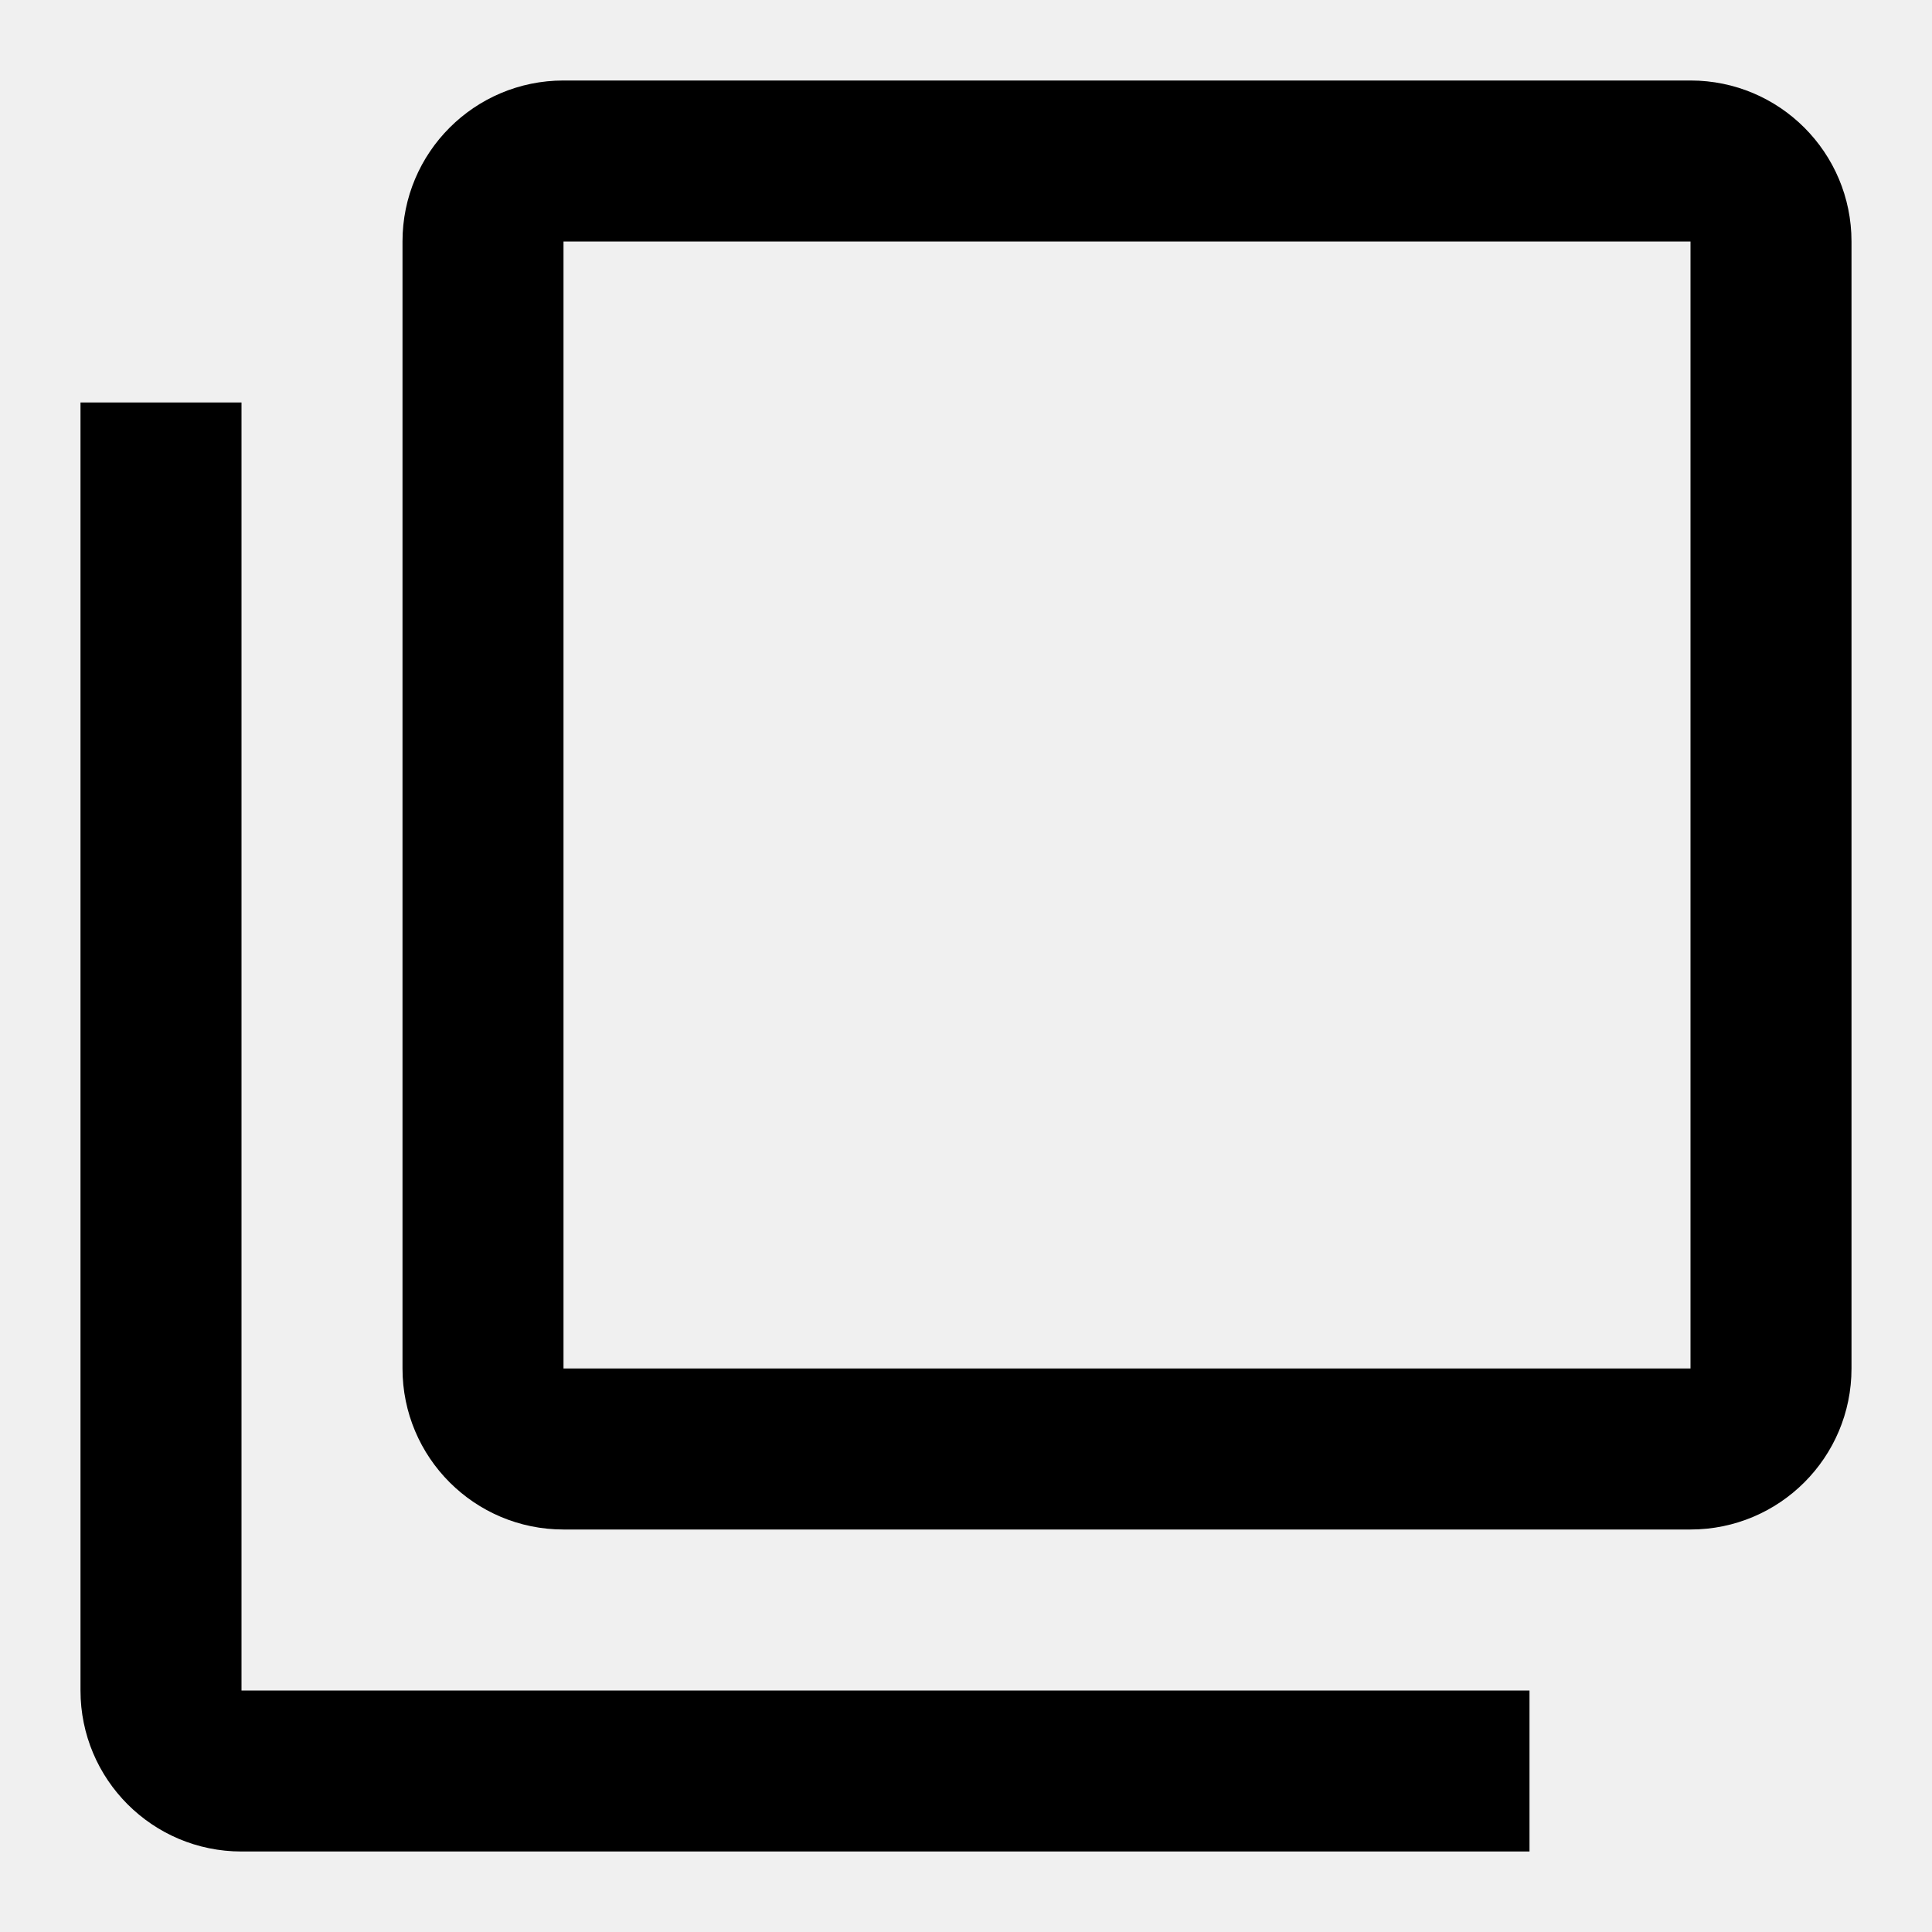
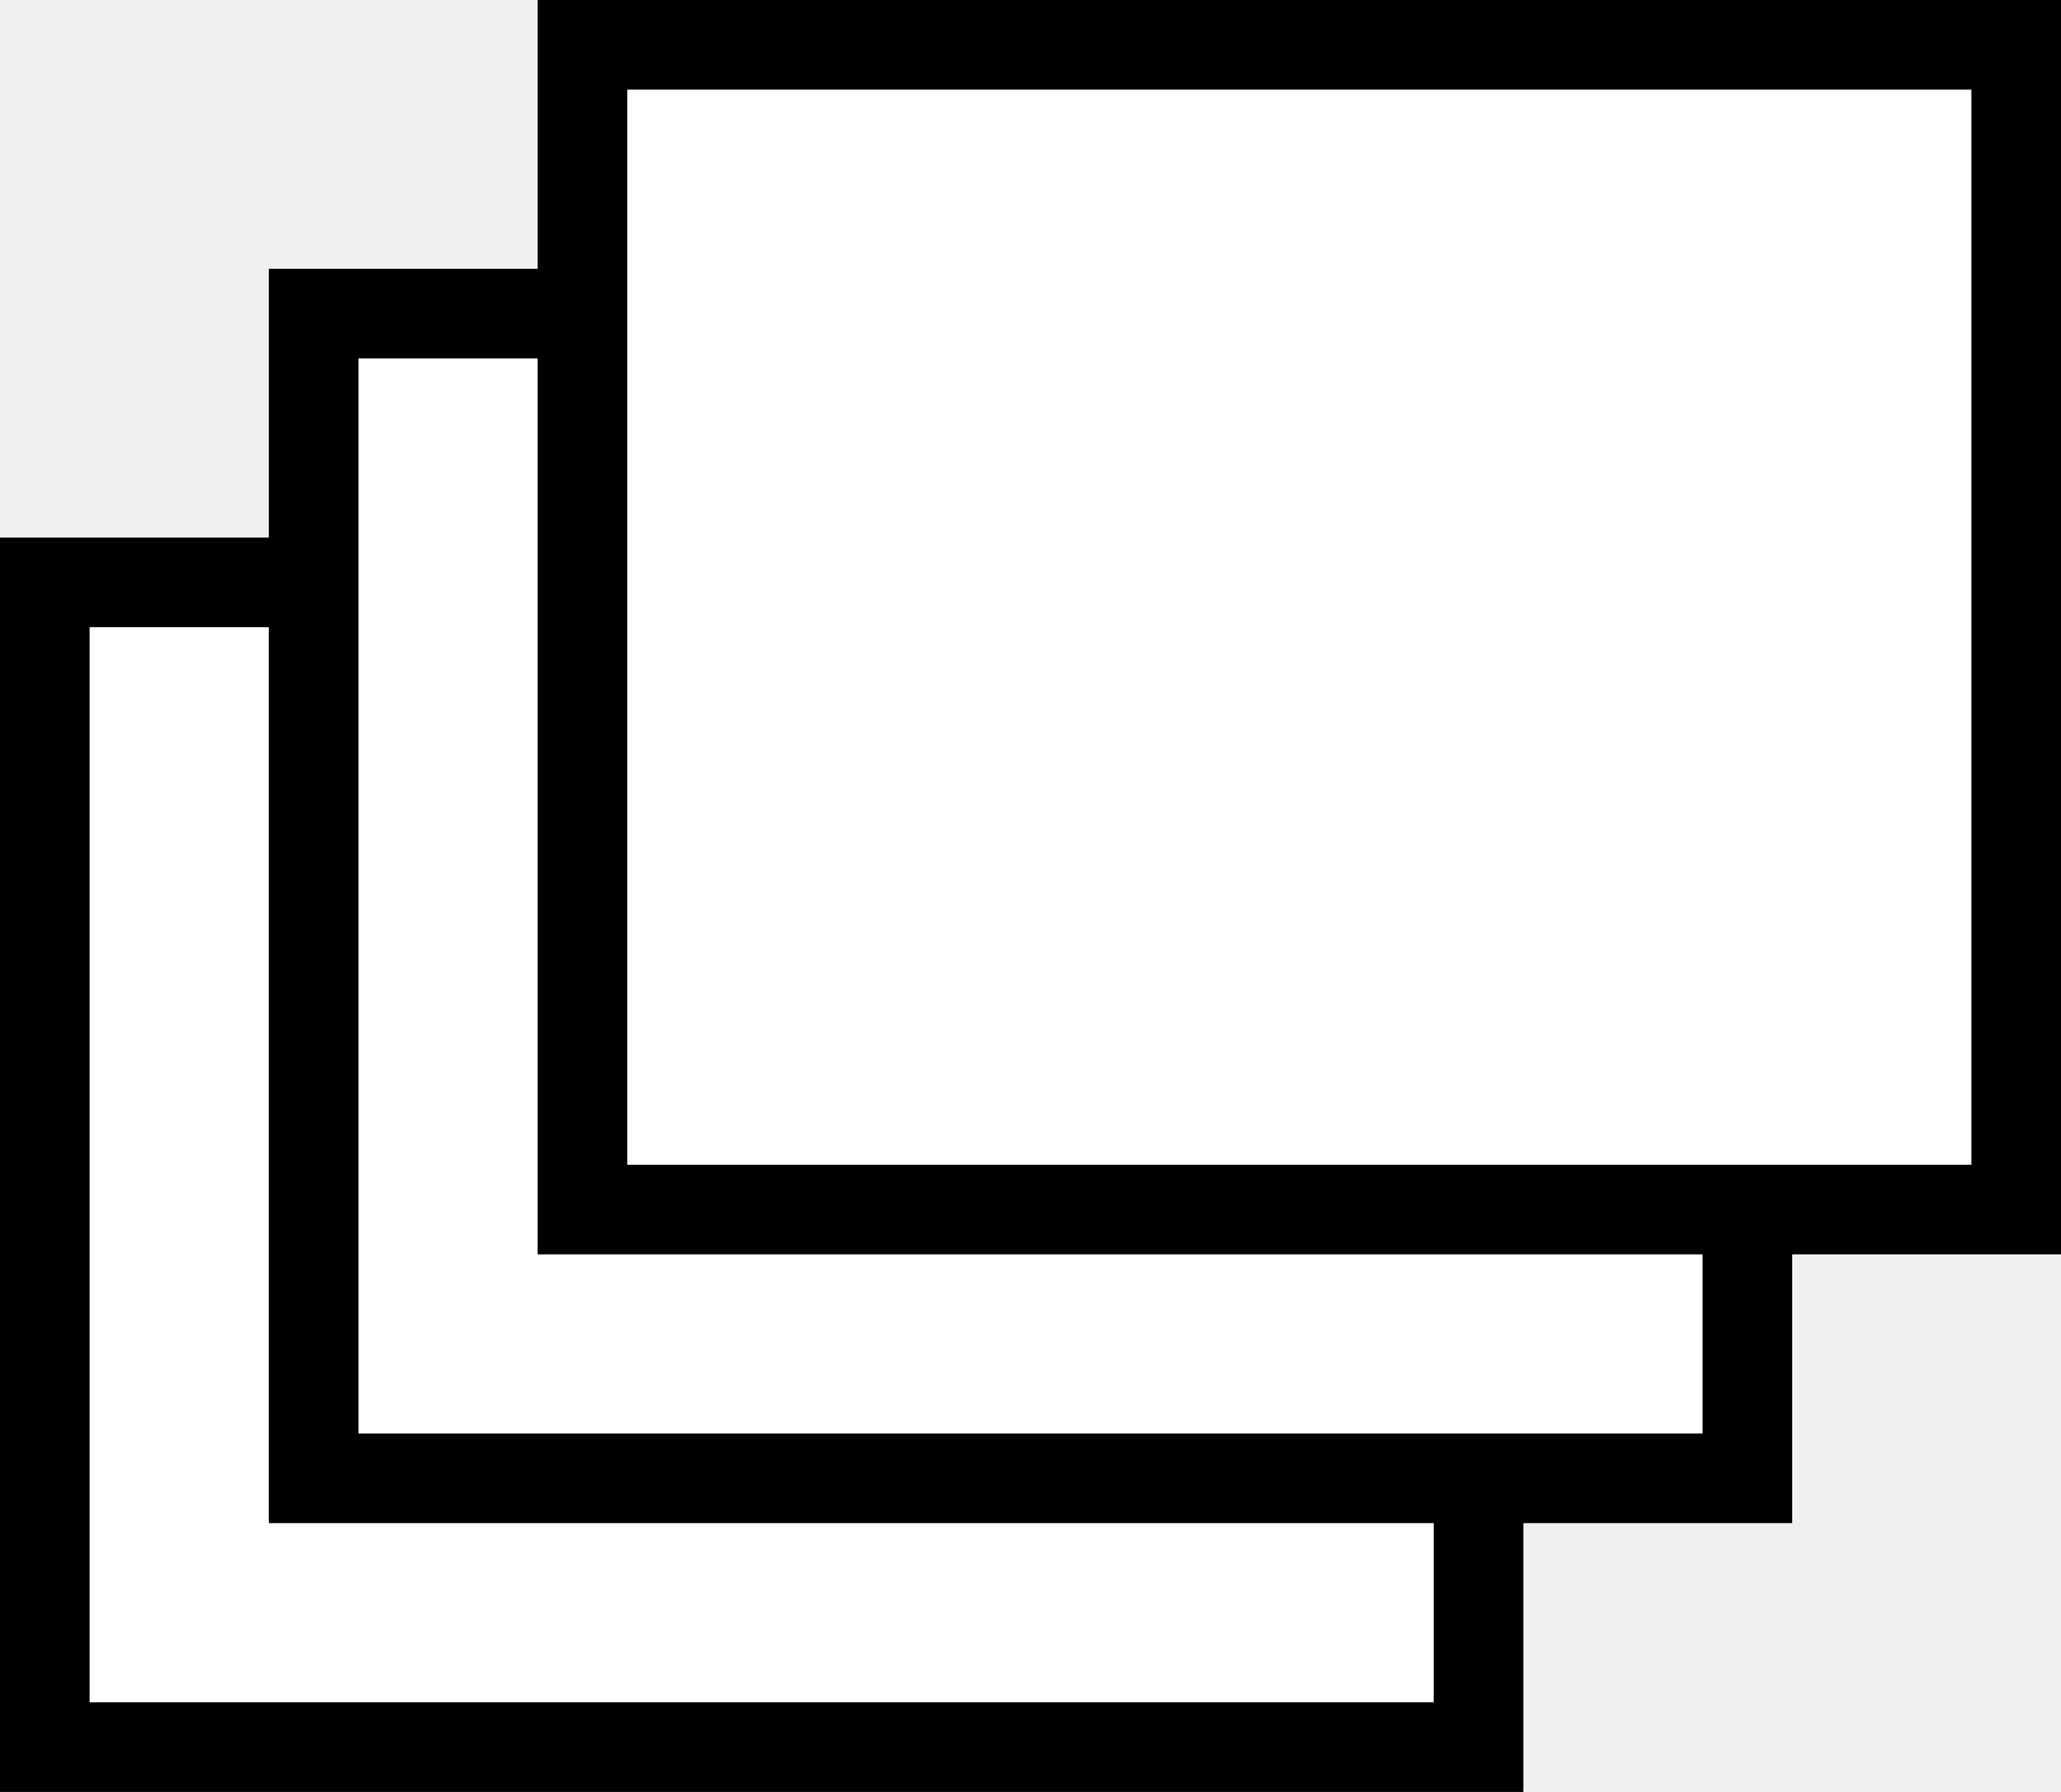
- <svg xmlns="http://www.w3.org/2000/svg" width="48" height="48" viewBox="0 0 48 48" fill="none">
-   <path d="M6 10H2V42C2 44.21 3.79 46 6 46H38V42H6V10ZM42 2H14C11.79 2 10 3.79 10 6V34C10 36.21 11.79 38 14 38H42C44.21 38 46 36.21 46 34V6C46 3.79 44.21 2 42 2ZM42 34H14V6H42V34Z" fill="black" />
+ <svg xmlns="http://www.w3.org/2000/svg" width="23" height="20" viewBox="0 0 23 20" fill="none">
+   <rect x="0.5" y="19.5" width="13" height="16" transform="rotate(-90 0.5 19.5)" fill="white" stroke="black" />
+   <rect x="3.5" y="16.5" width="13" height="16" transform="rotate(-90 3.5 16.5)" fill="white" stroke="black" />
+   <rect x="6.5" y="13.5" width="13" height="16" transform="rotate(-90 6.5 13.5)" fill="white" stroke="black" />
</svg>
